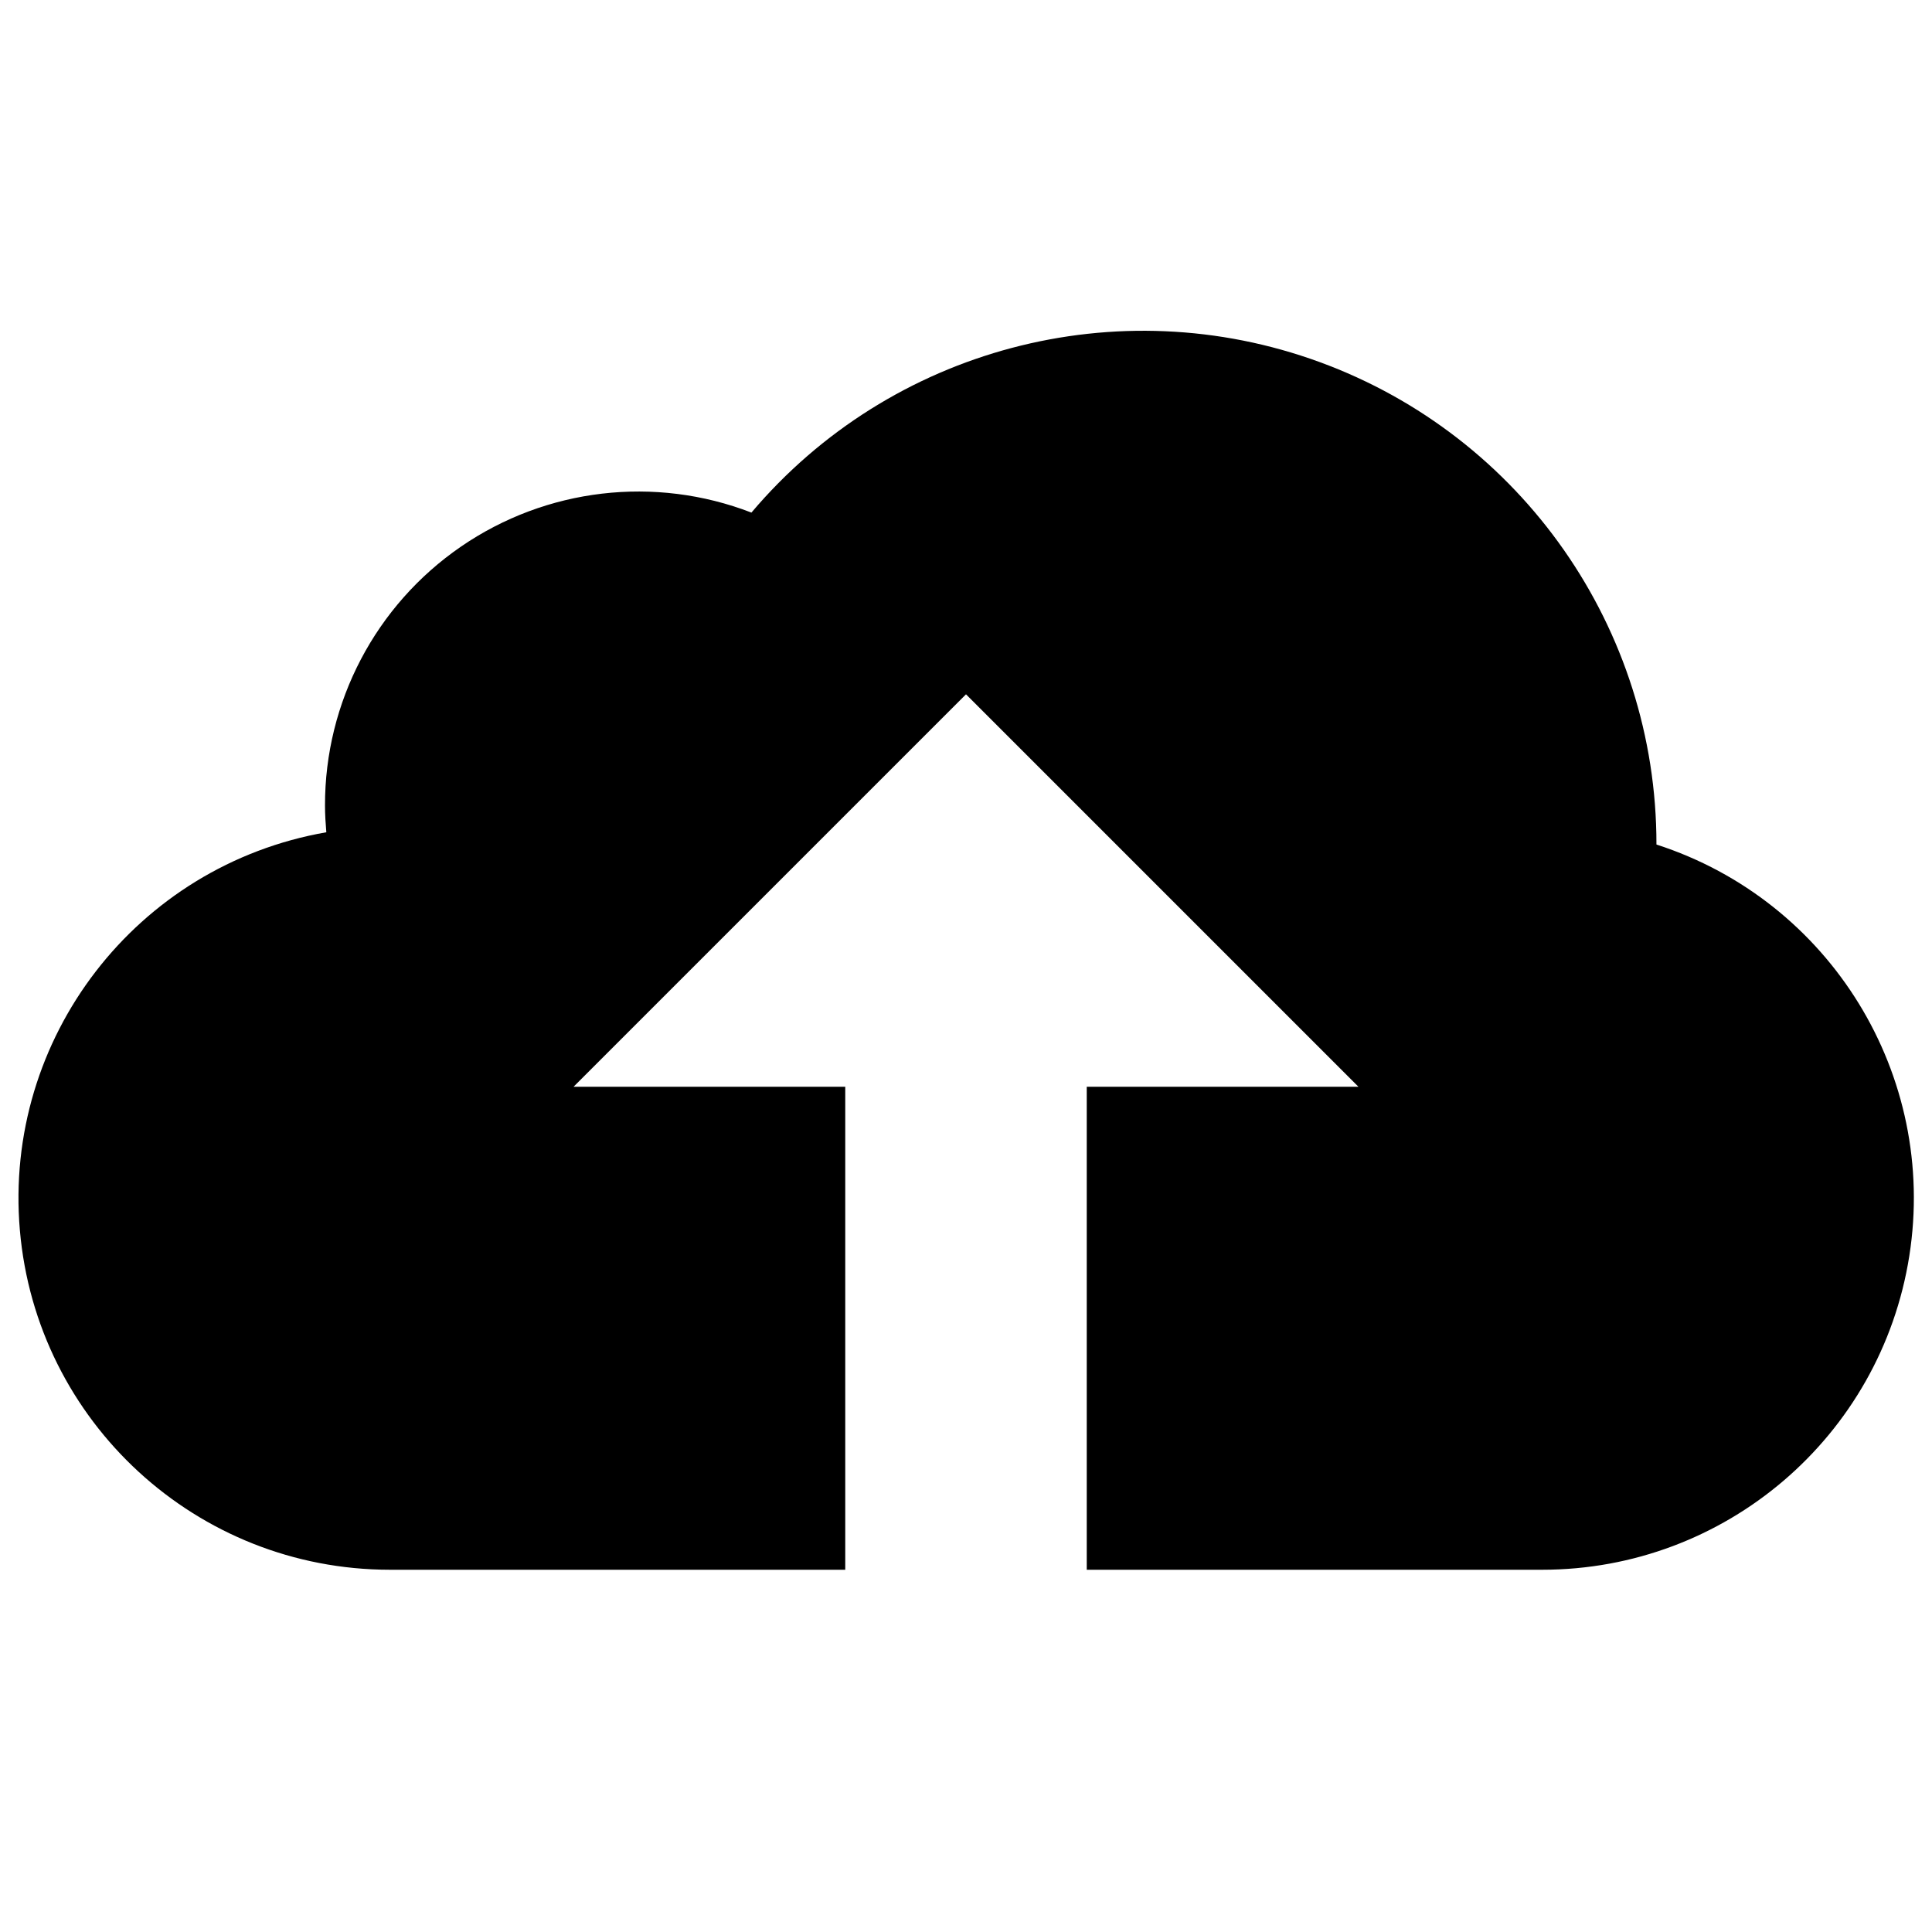
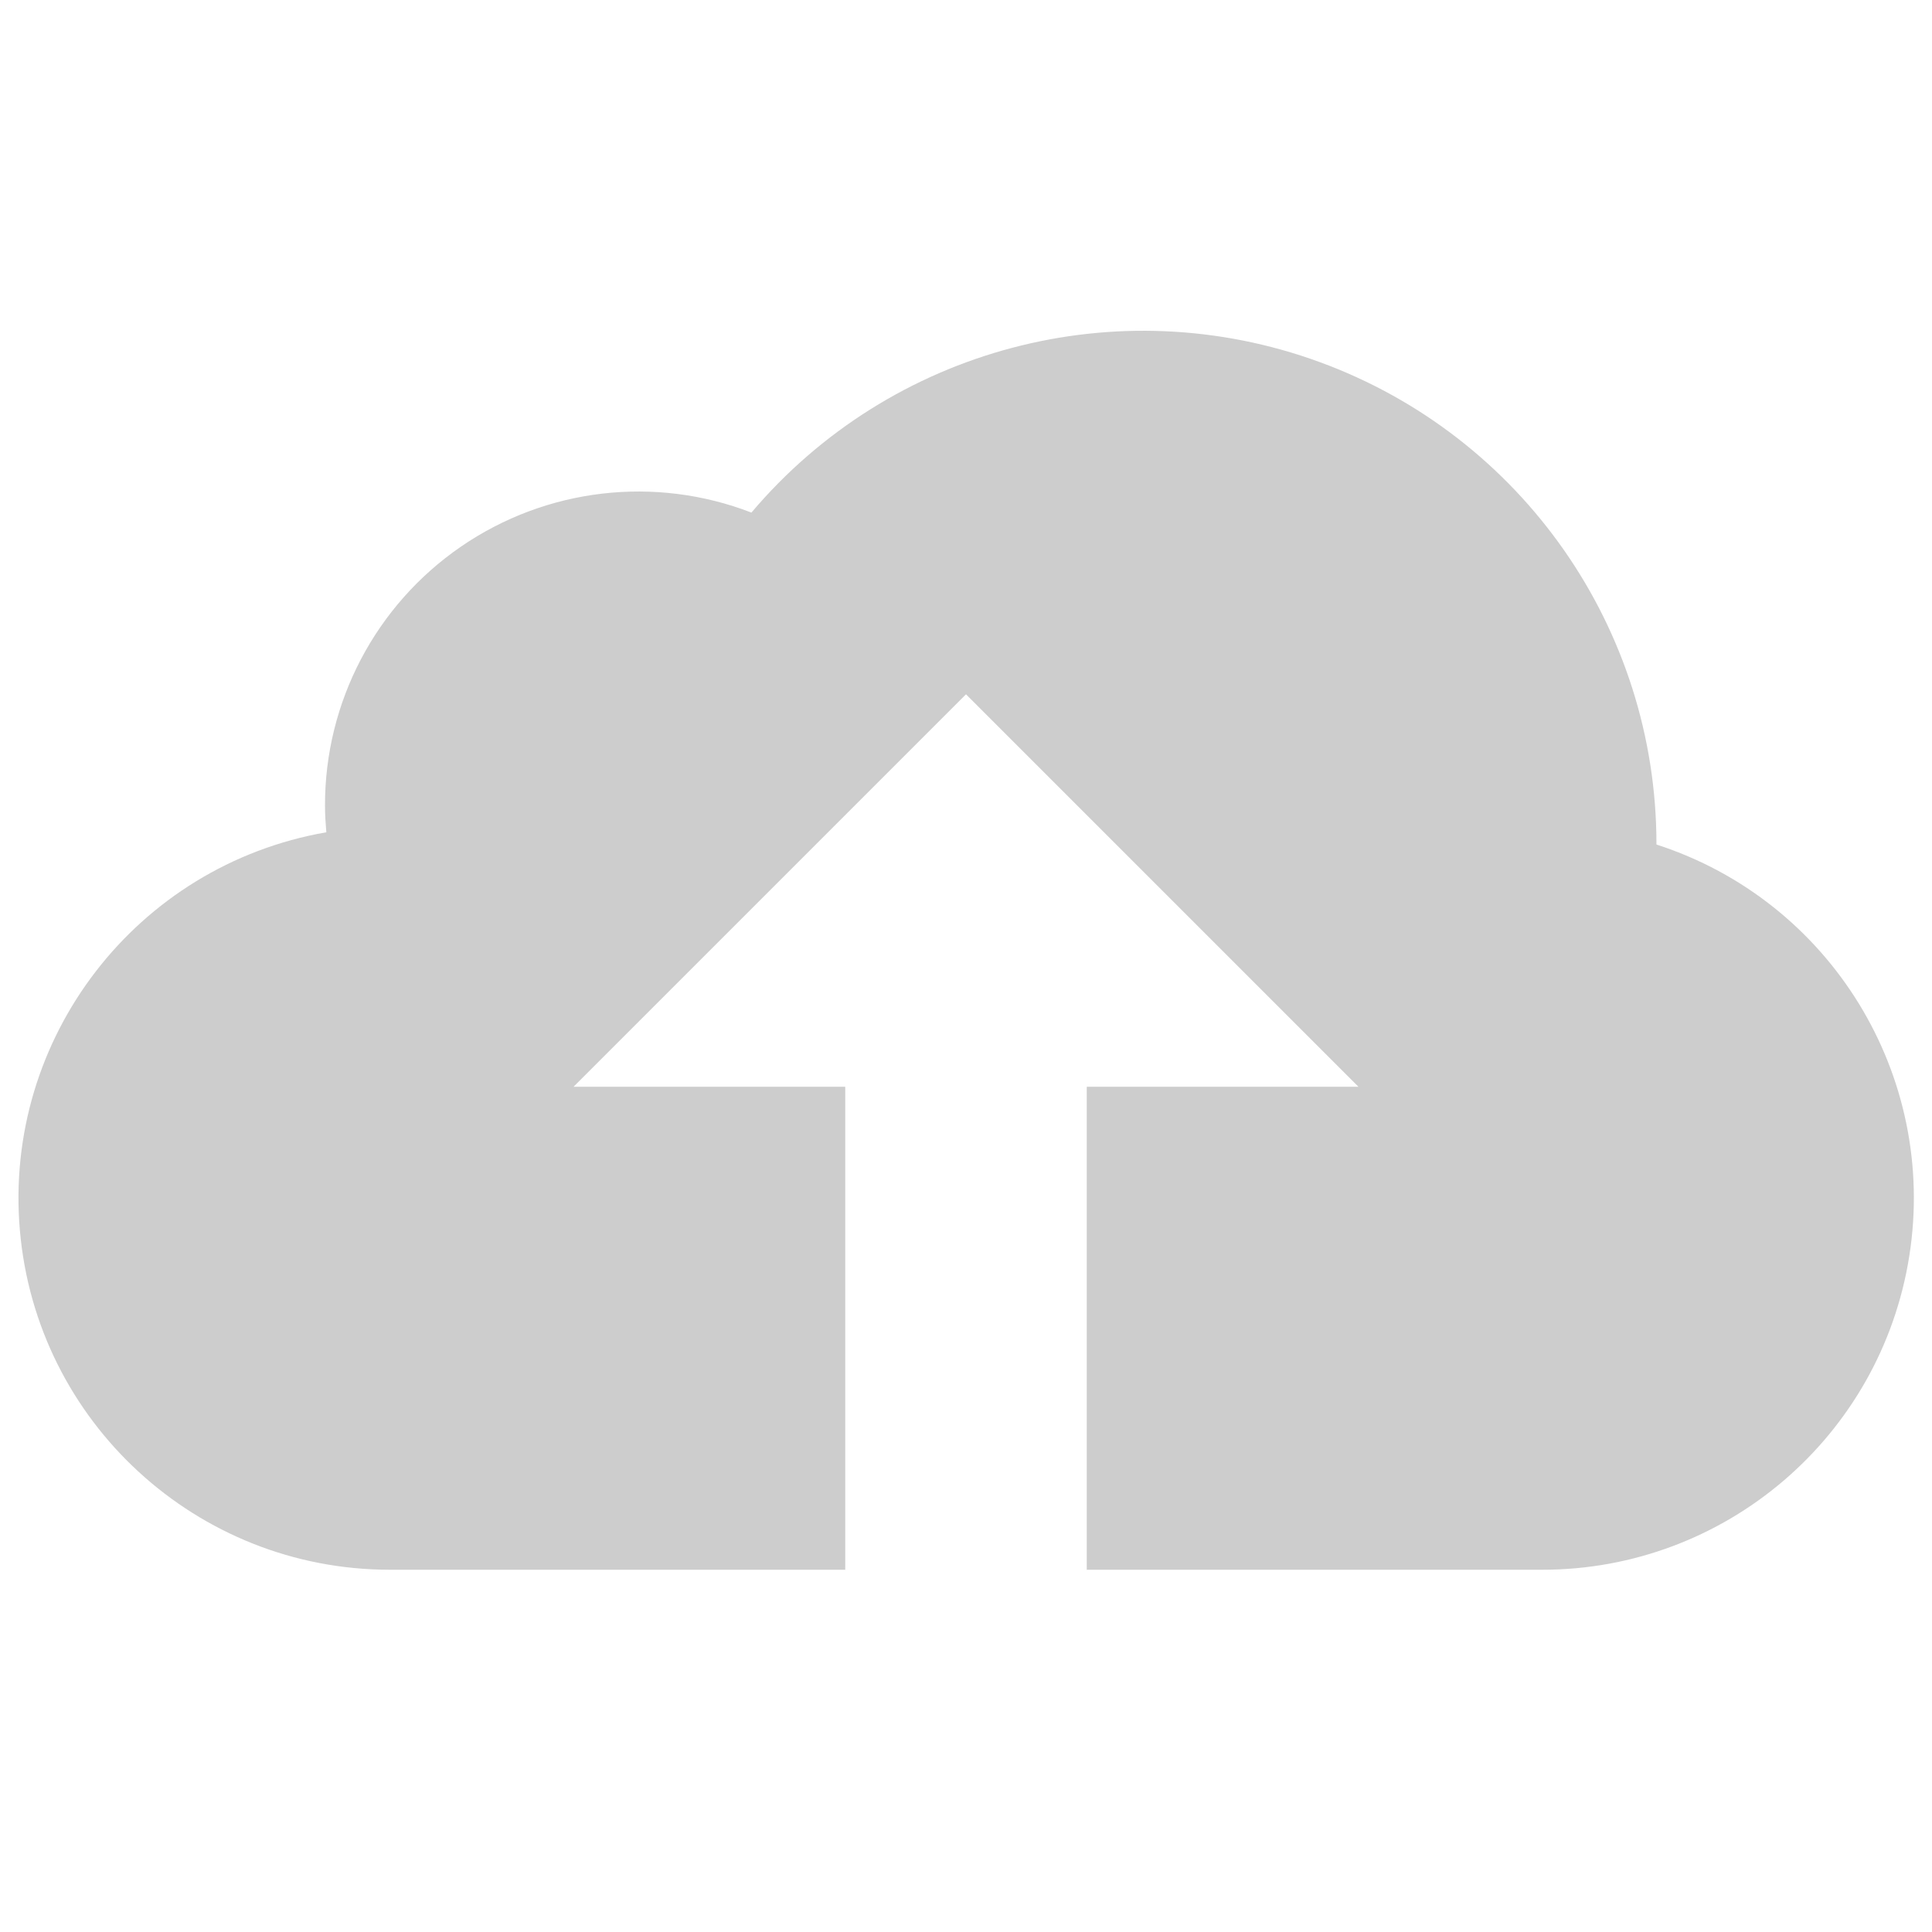
- <svg xmlns="http://www.w3.org/2000/svg" class="icon" viewBox="0 0 1024 1024" width="200" height="200">
+ <svg xmlns="http://www.w3.org/2000/svg" t="1574649300337" class="icon" viewBox="0 0 1024 1024" version="1.1" p-id="4312" width="200" height="200">
  <defs>
-     <style />
+     <style type="text/css" />
  </defs>
-   <path d="M877.952 447.616v-.256a272 272 0 0 0-479.68-175.68 166.144 166.144 0 0 0-226.016 155.296c0 4.768.32 9.6.704 14.144A196.896 196.896 0 0 0 206.592 832H448V576H304l208-208 208 208H576v256h241.408a196.96 196.96 0 0 0 60.544-384.384z" />
+   <path d="M877.952 447.616v-0.256a272 272 0 0 0-479.68-175.68 166.144 166.144 0 0 0-226.016 155.296c0 4.768 0.32 9.6 0.704 14.144A196.896 196.896 0 0 0 206.592 832H448v-256H304l208-208 208 208H576v256h241.408a196.96 196.96 0 0 0 60.544-384.384z" fill="#cdcdcd" p-id="4313" />
</svg>
